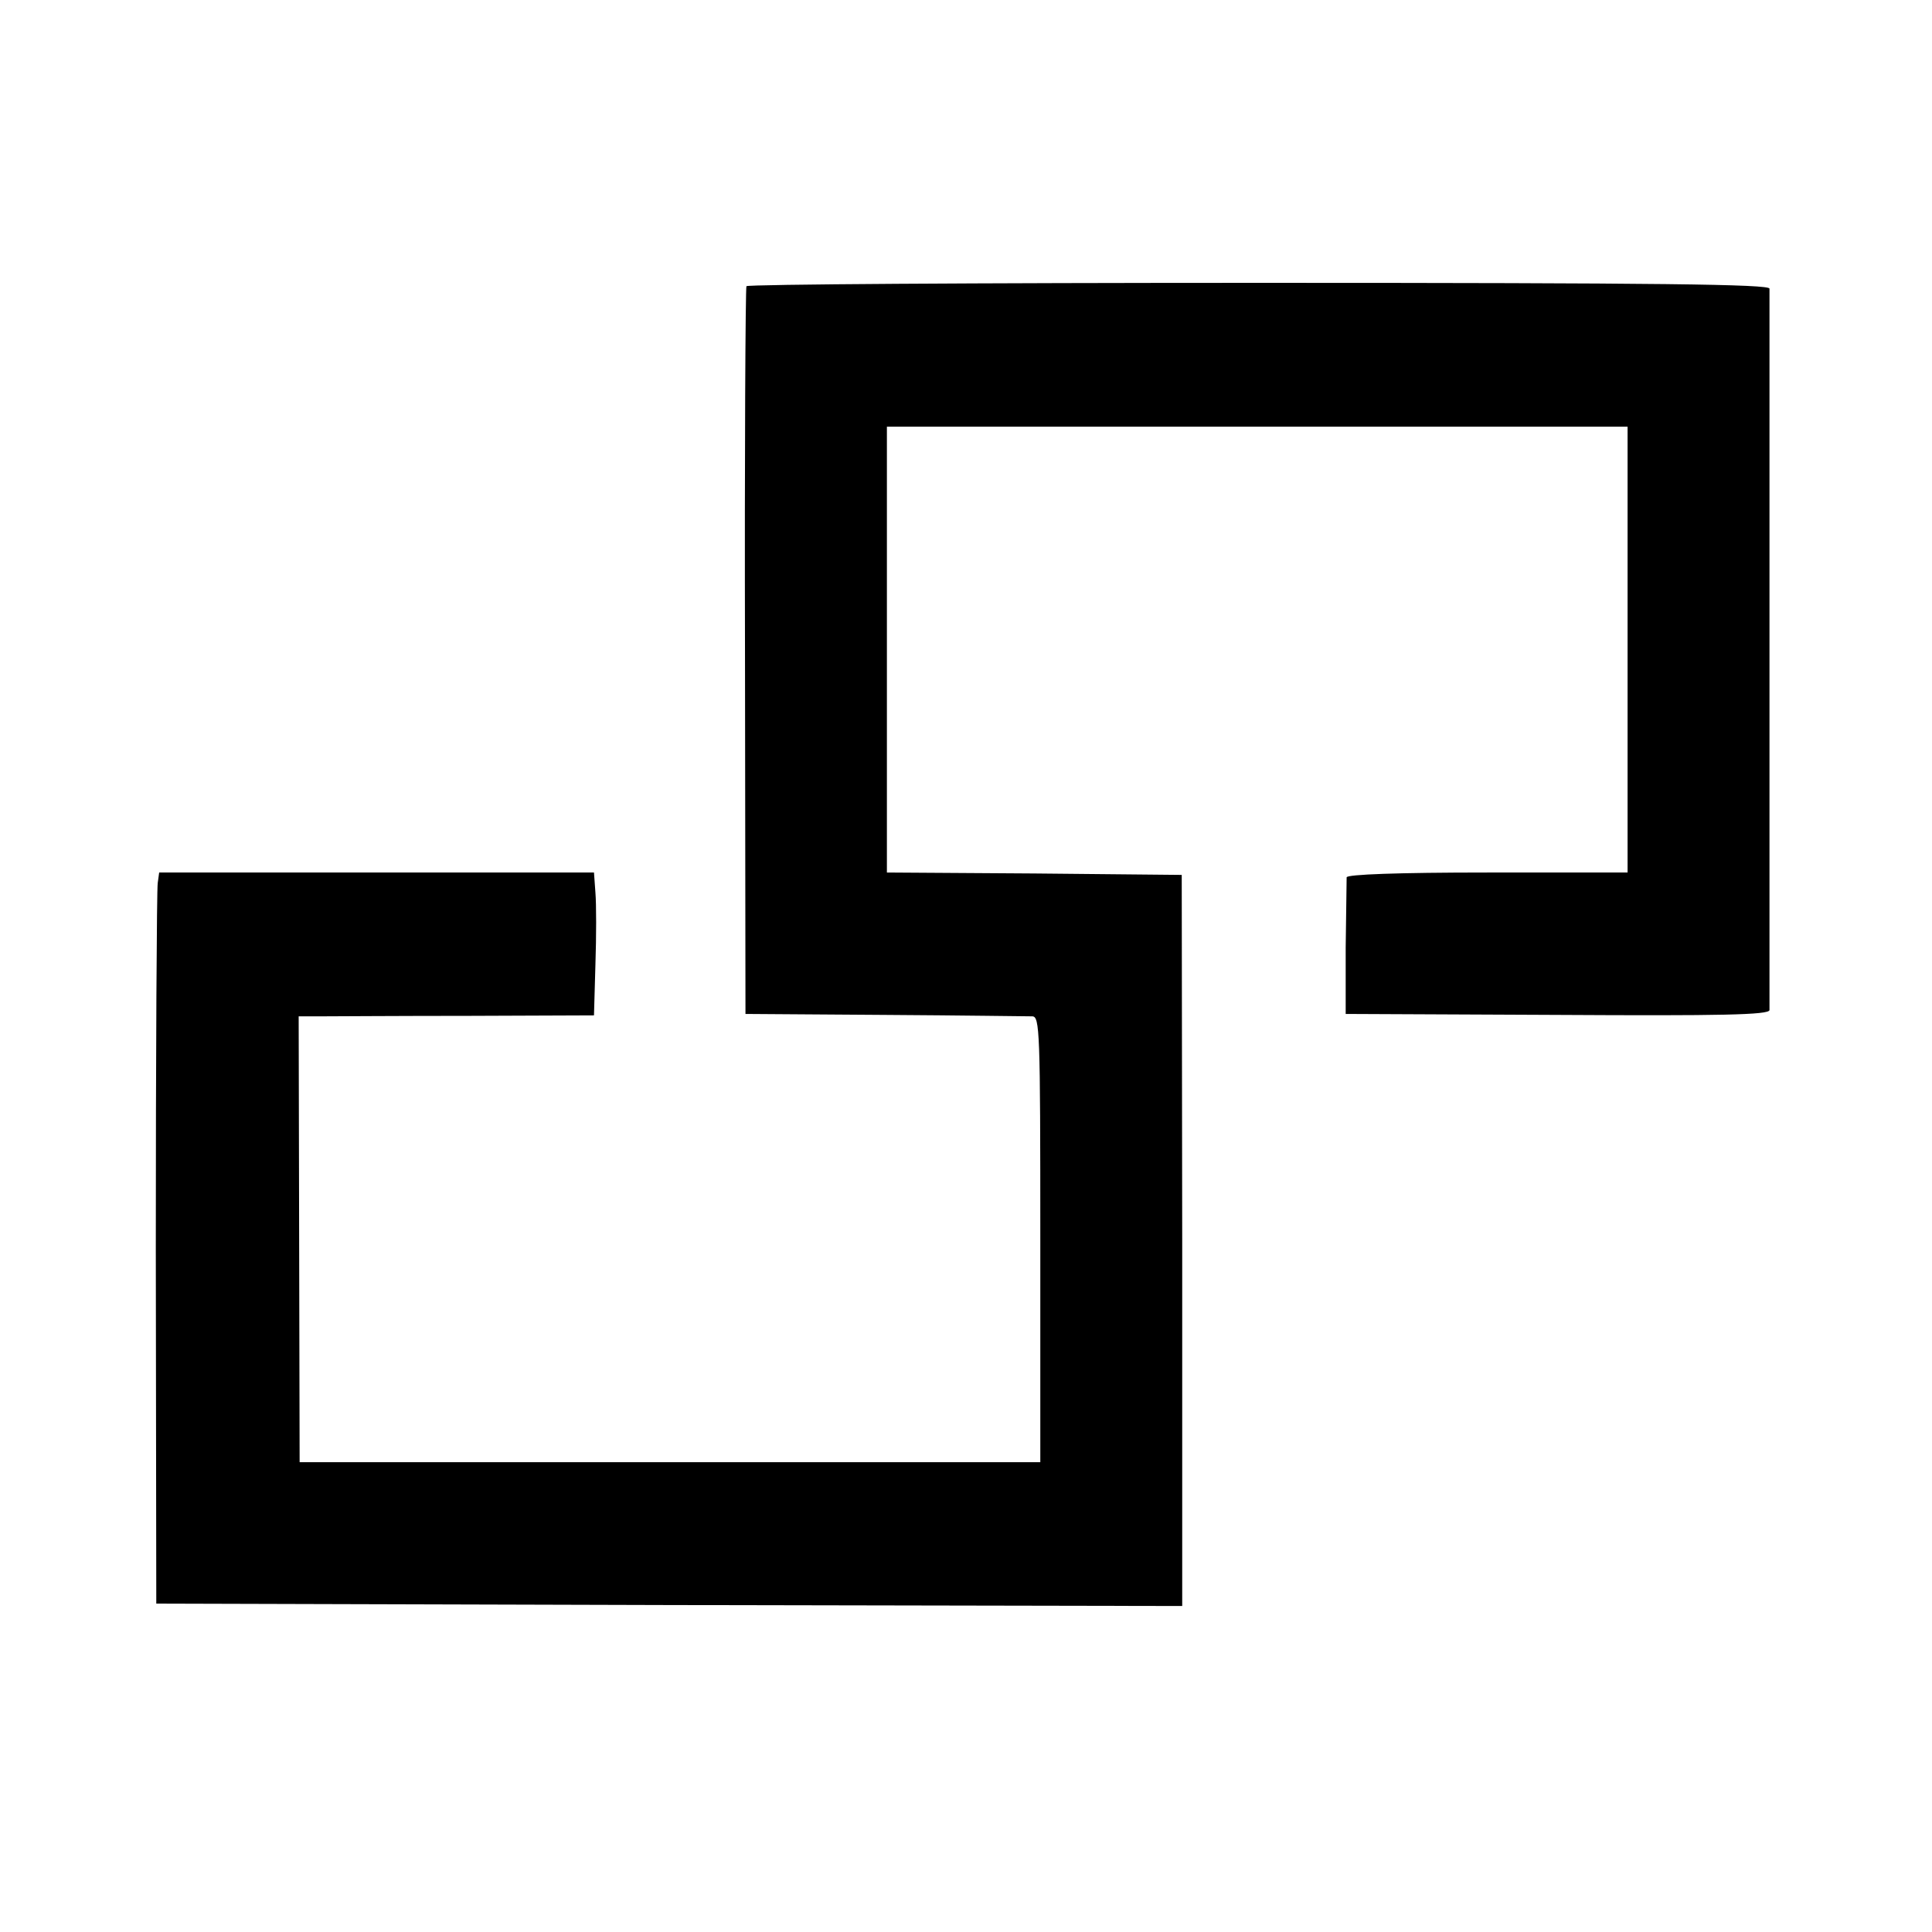
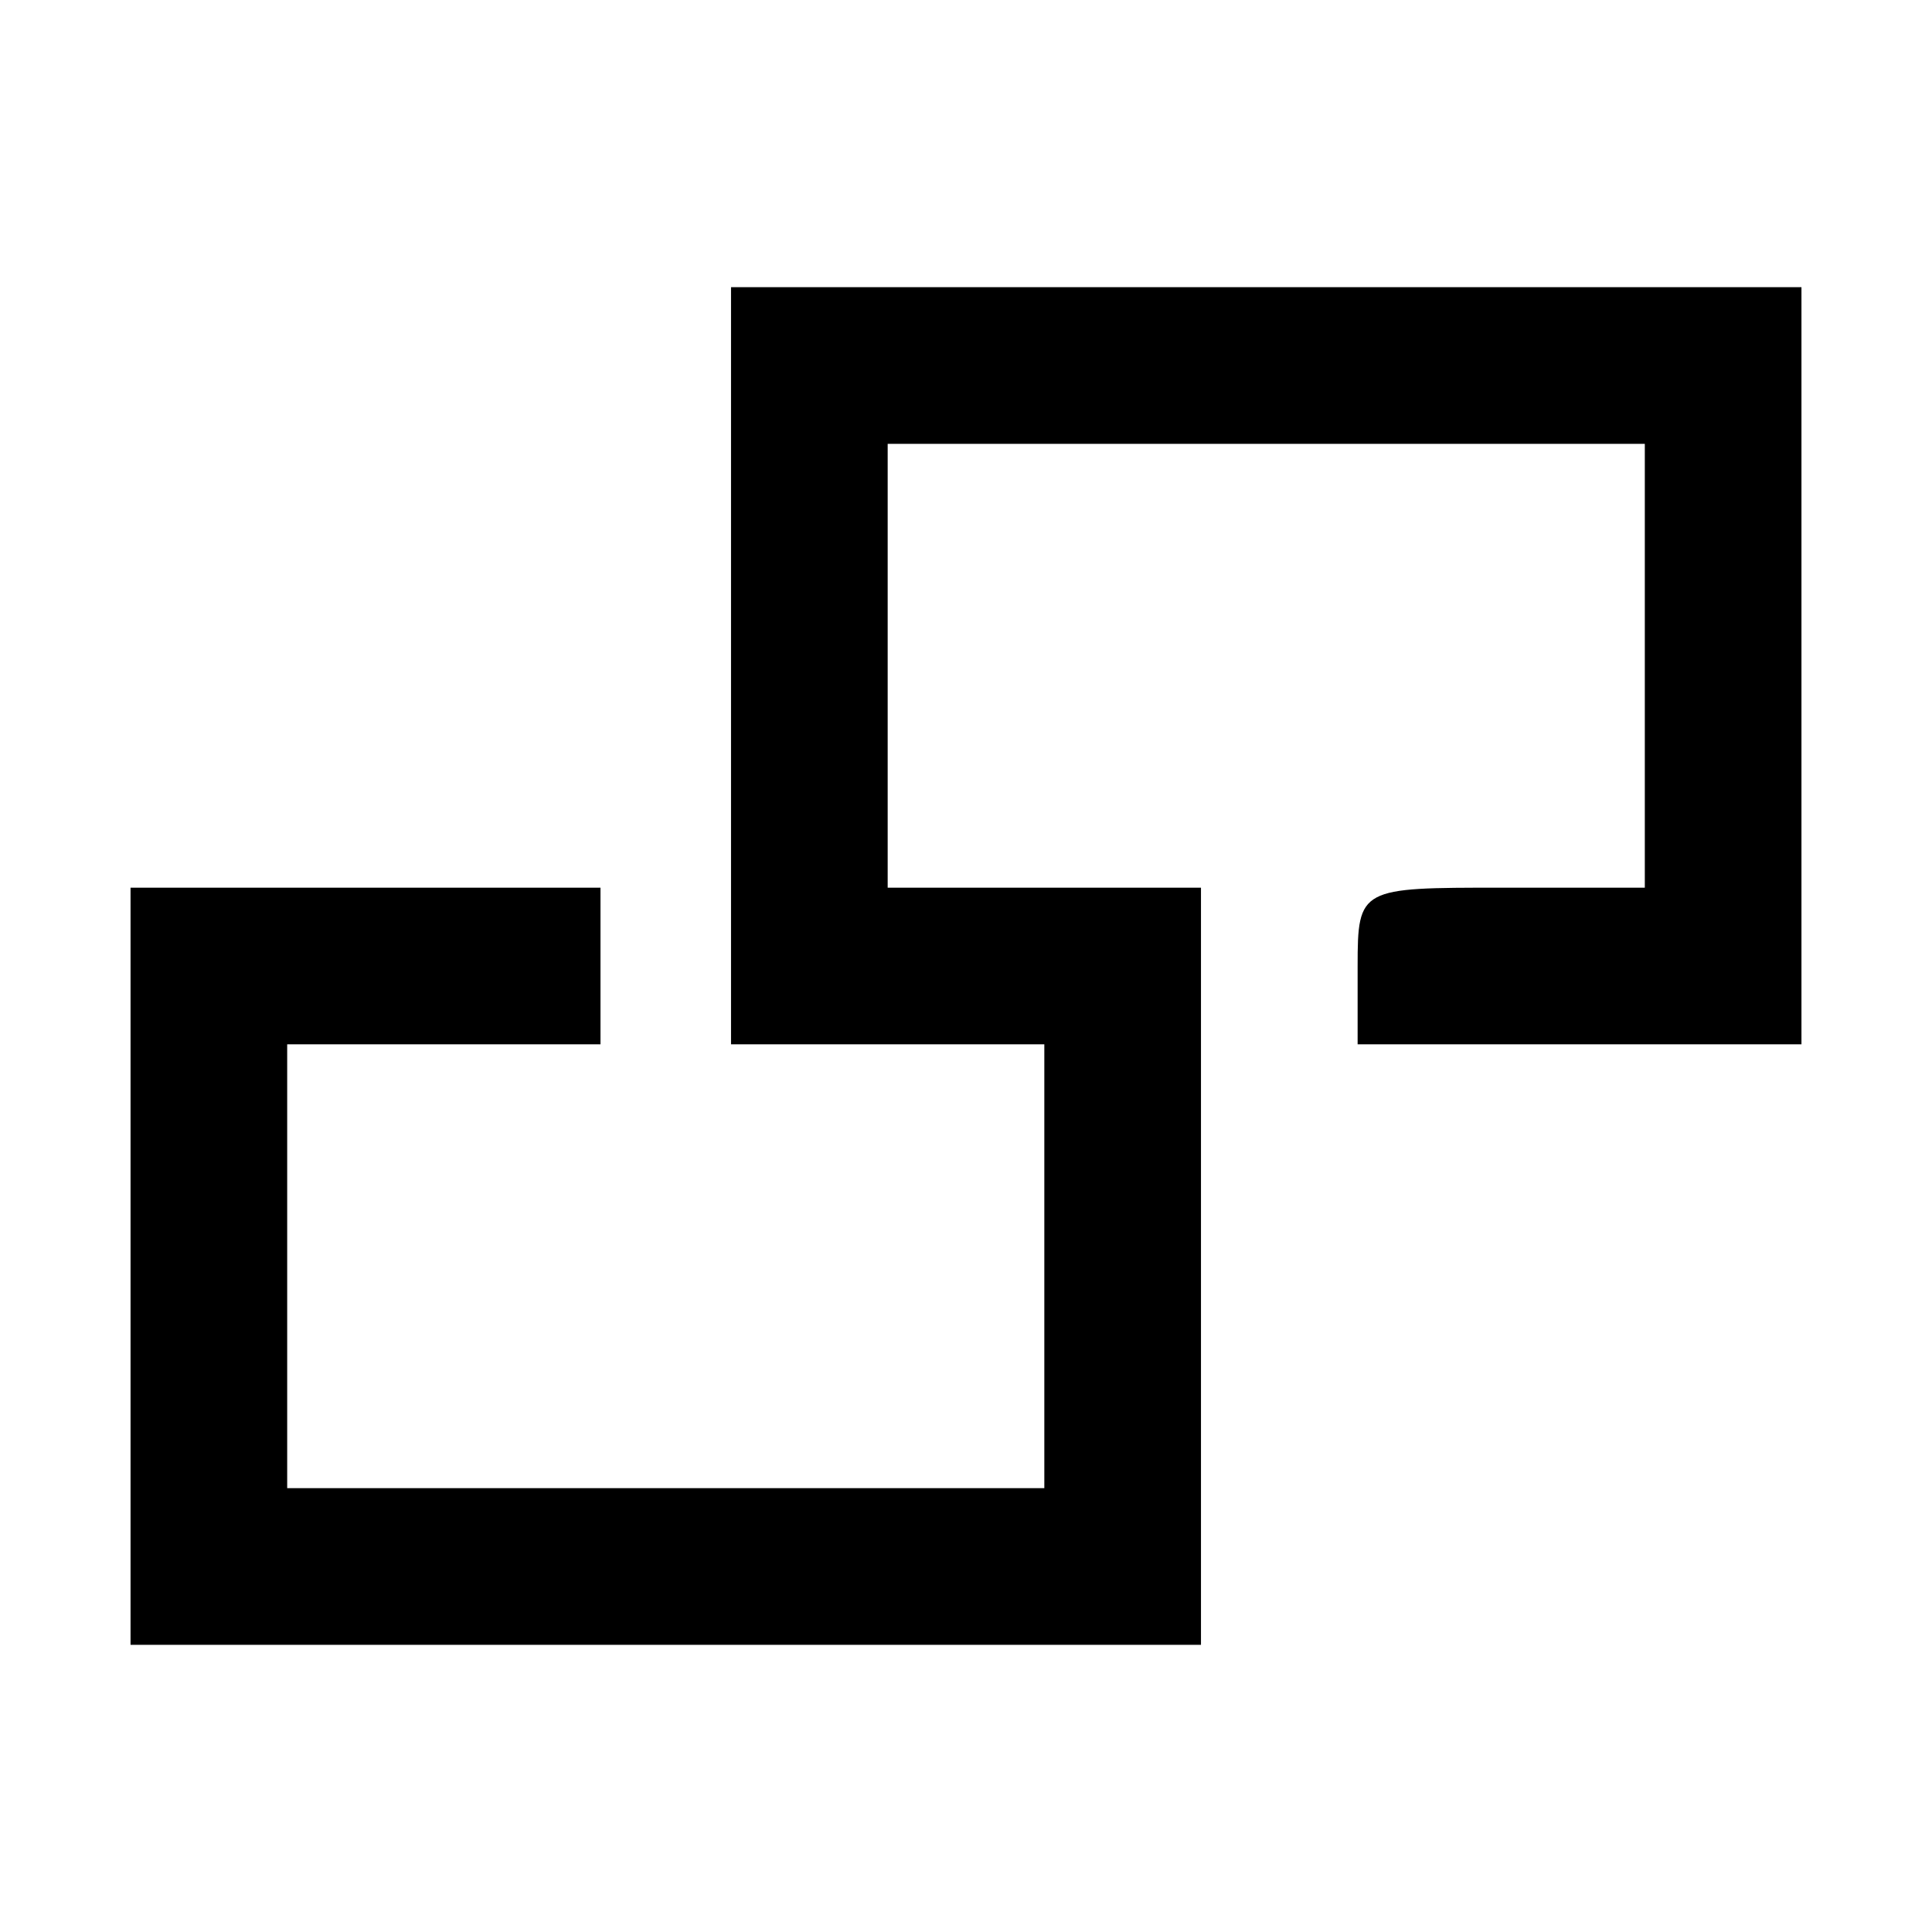
- <svg xmlns="http://www.w3.org/2000/svg" version="1.0" width="403pt" height="403pt" viewBox="0 0 403 403" preserveAspectRatio="xMidYMid meet">
-   <g transform="translate(0,403) scale(0.1,-0.1)" fill="#000000" stroke="none">
-     <path d="M1557 3433 c-2 -5 -4 -348 -3 -763 l1 -755 290 -2 c160 -1 298 -3 308 -3 16 0 17 -29 17 -465 l0 -465 -773 0 -772 0 -1 465 -1 465 46 0 c25 0 164 1 308 1 l262 1 3 106 c2 59 2 126 0 150 l-3 42 -453 0 -454 0 -3 -22 c-2 -13 -4 -356 -4 -763 l1 -740 1070 -3 1070 -2 0 762 -1 763 -307 3 -308 2 0 465 0 465 773 0 772 0 0 -465 0 -465 -292 0 c-188 0 -293 -4 -294 -10 0 -5 -1 -72 -2 -147 l0 -138 441 -2 c342 -2 442 0 443 10 0 15 0 1487 0 1505 -1 9 -221 12 -1065 12 -586 0 -1067 -3 -1069 -7z" />
+ <svg xmlns="http://www.w3.org/2000/svg" version="1.0" width="74pt" height="74pt" viewBox="0 0 74 74" preserveAspectRatio="xMidYMid meet">
+   <g transform="translate(0,74) scale(0.1,-0.1)" fill="#000000" stroke="none">
+     <path d="M280 485 l0 -145 60 0 60 0 0 -85 0 -85 -145 0 -145 0 0 85 0 85 60 0 60 0 0 30 0 30 -90 0 -90 0 0 -145 0 -145 205 0 205 0 0 145 0 145 -60 0 -60 0 0 85 0 85 145 0 145 0 0 -85 0 -85 -55 0 c-54 0 -55 0 -55 -30 l0 -30 85 0 85 0 0 145 0 145 -205 0 -205 0 0 -145z" />
  </g>
</svg>
